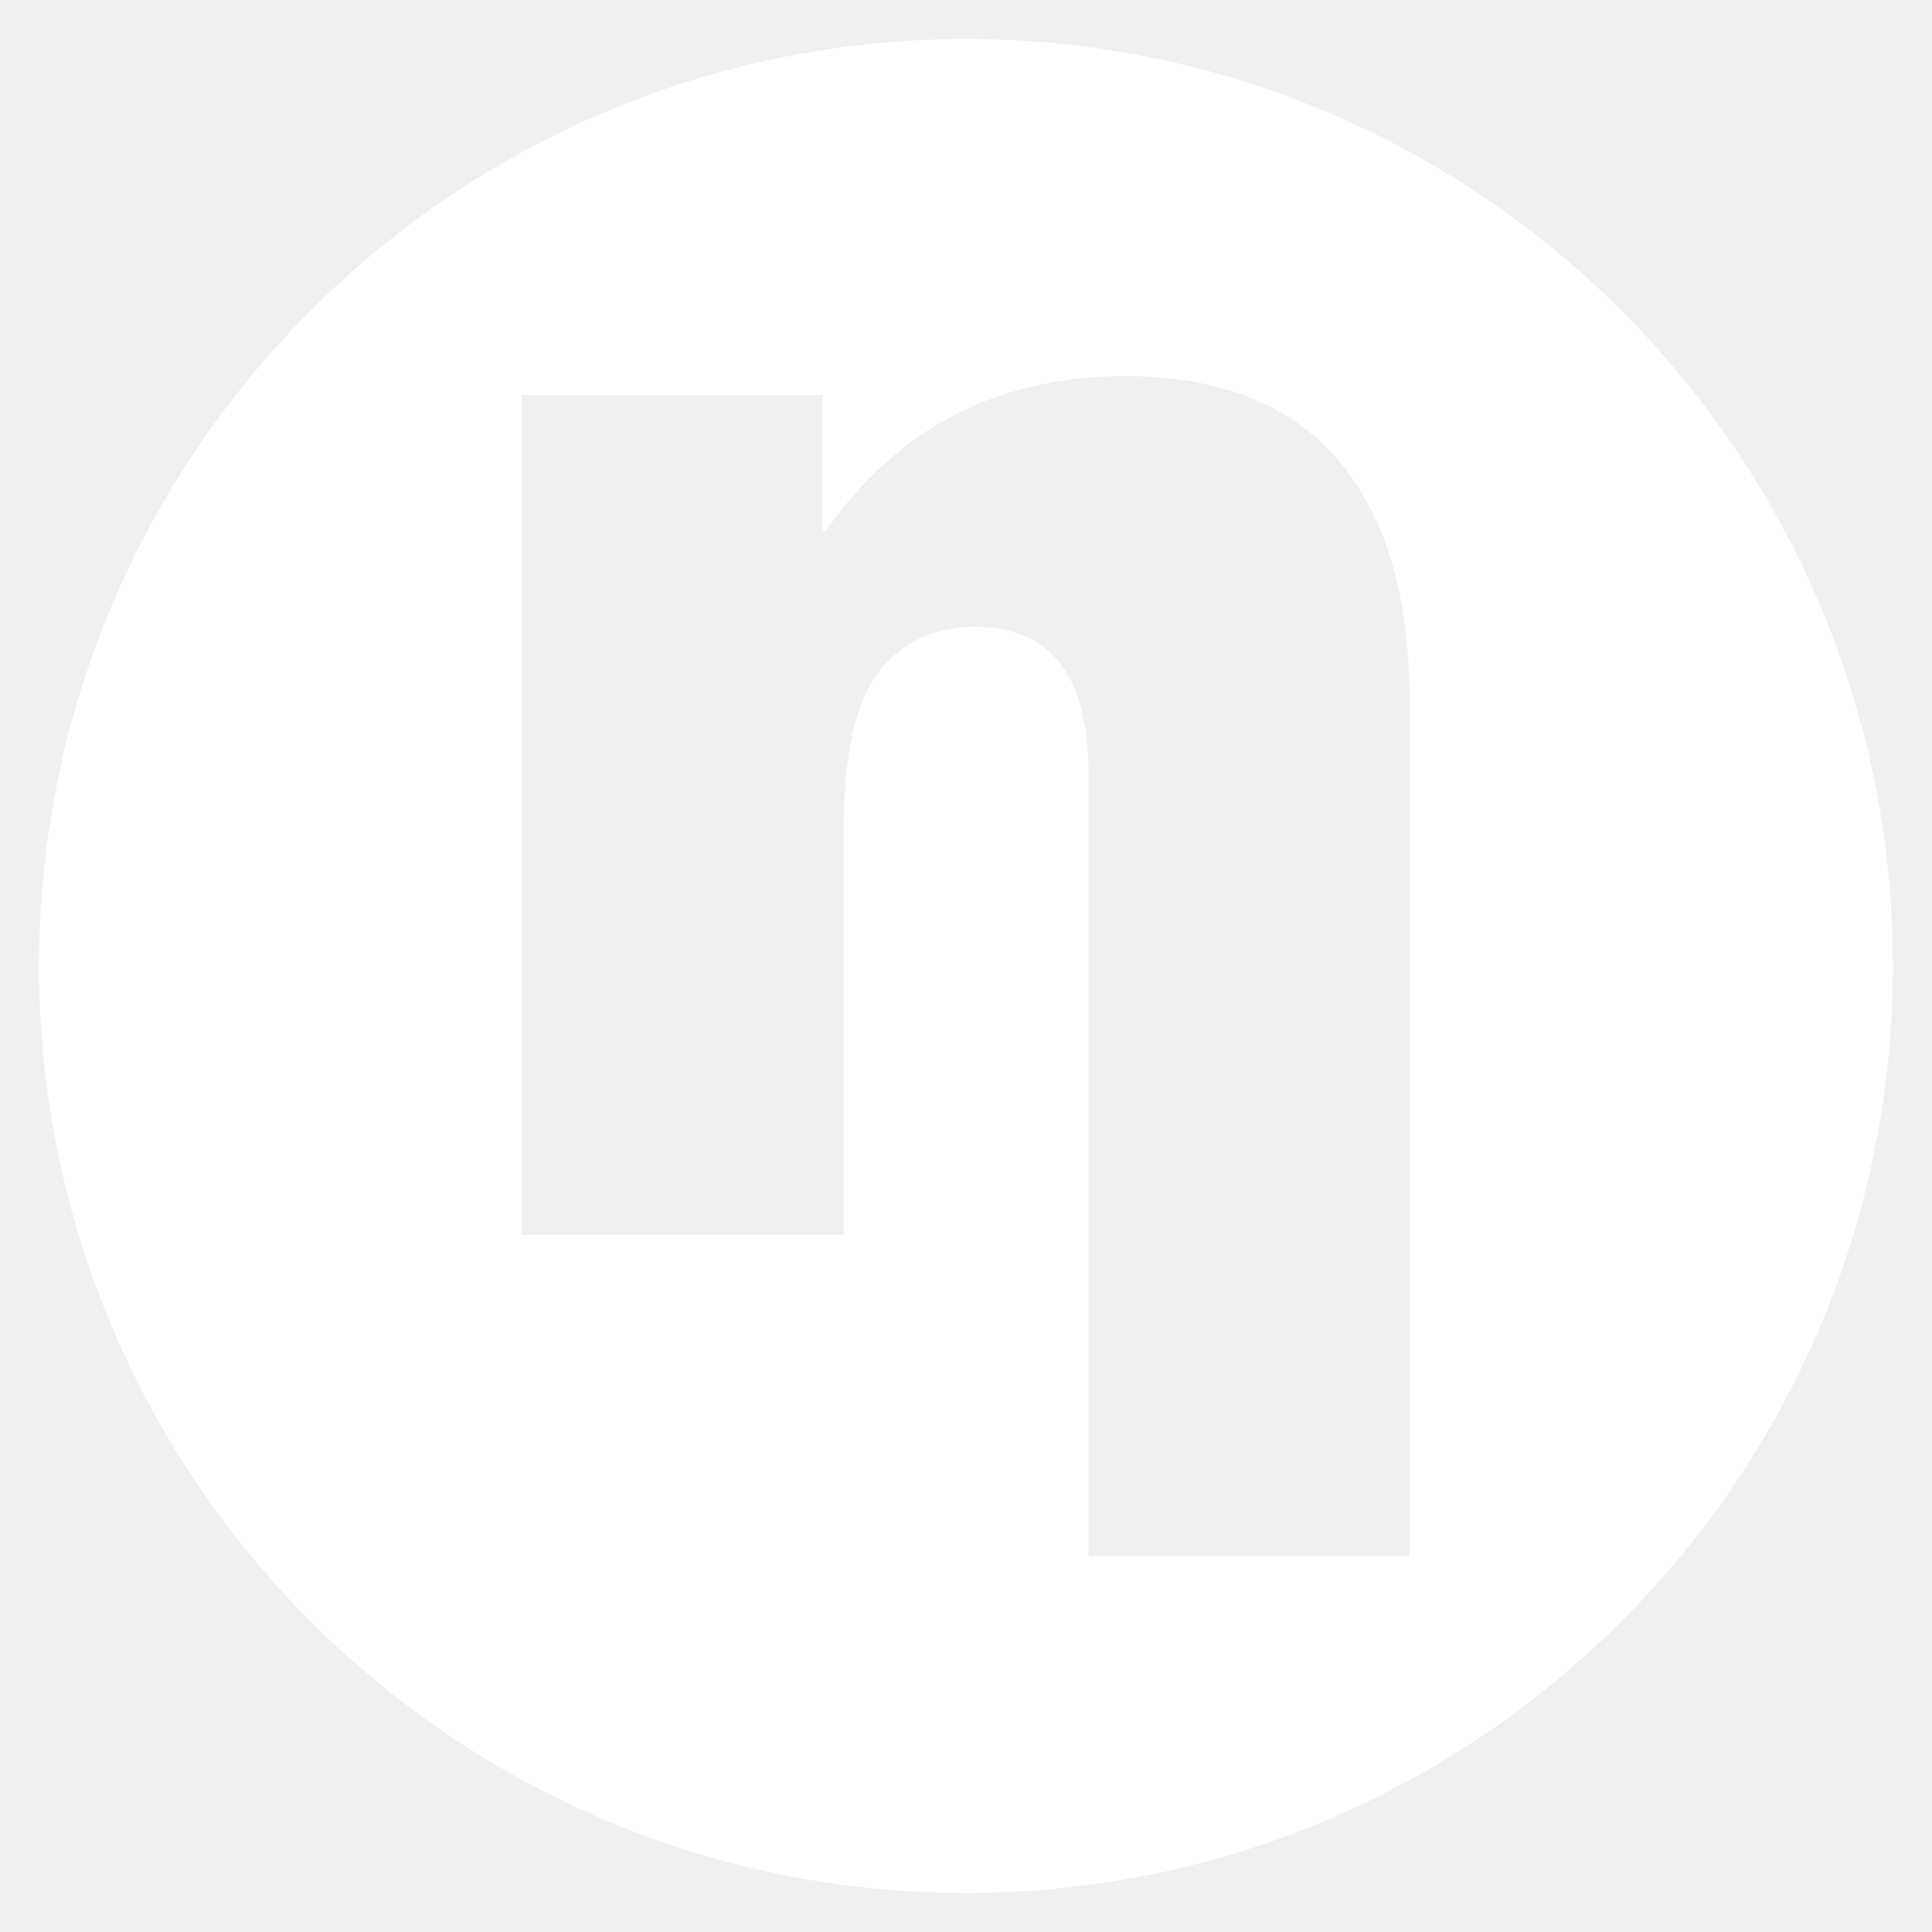
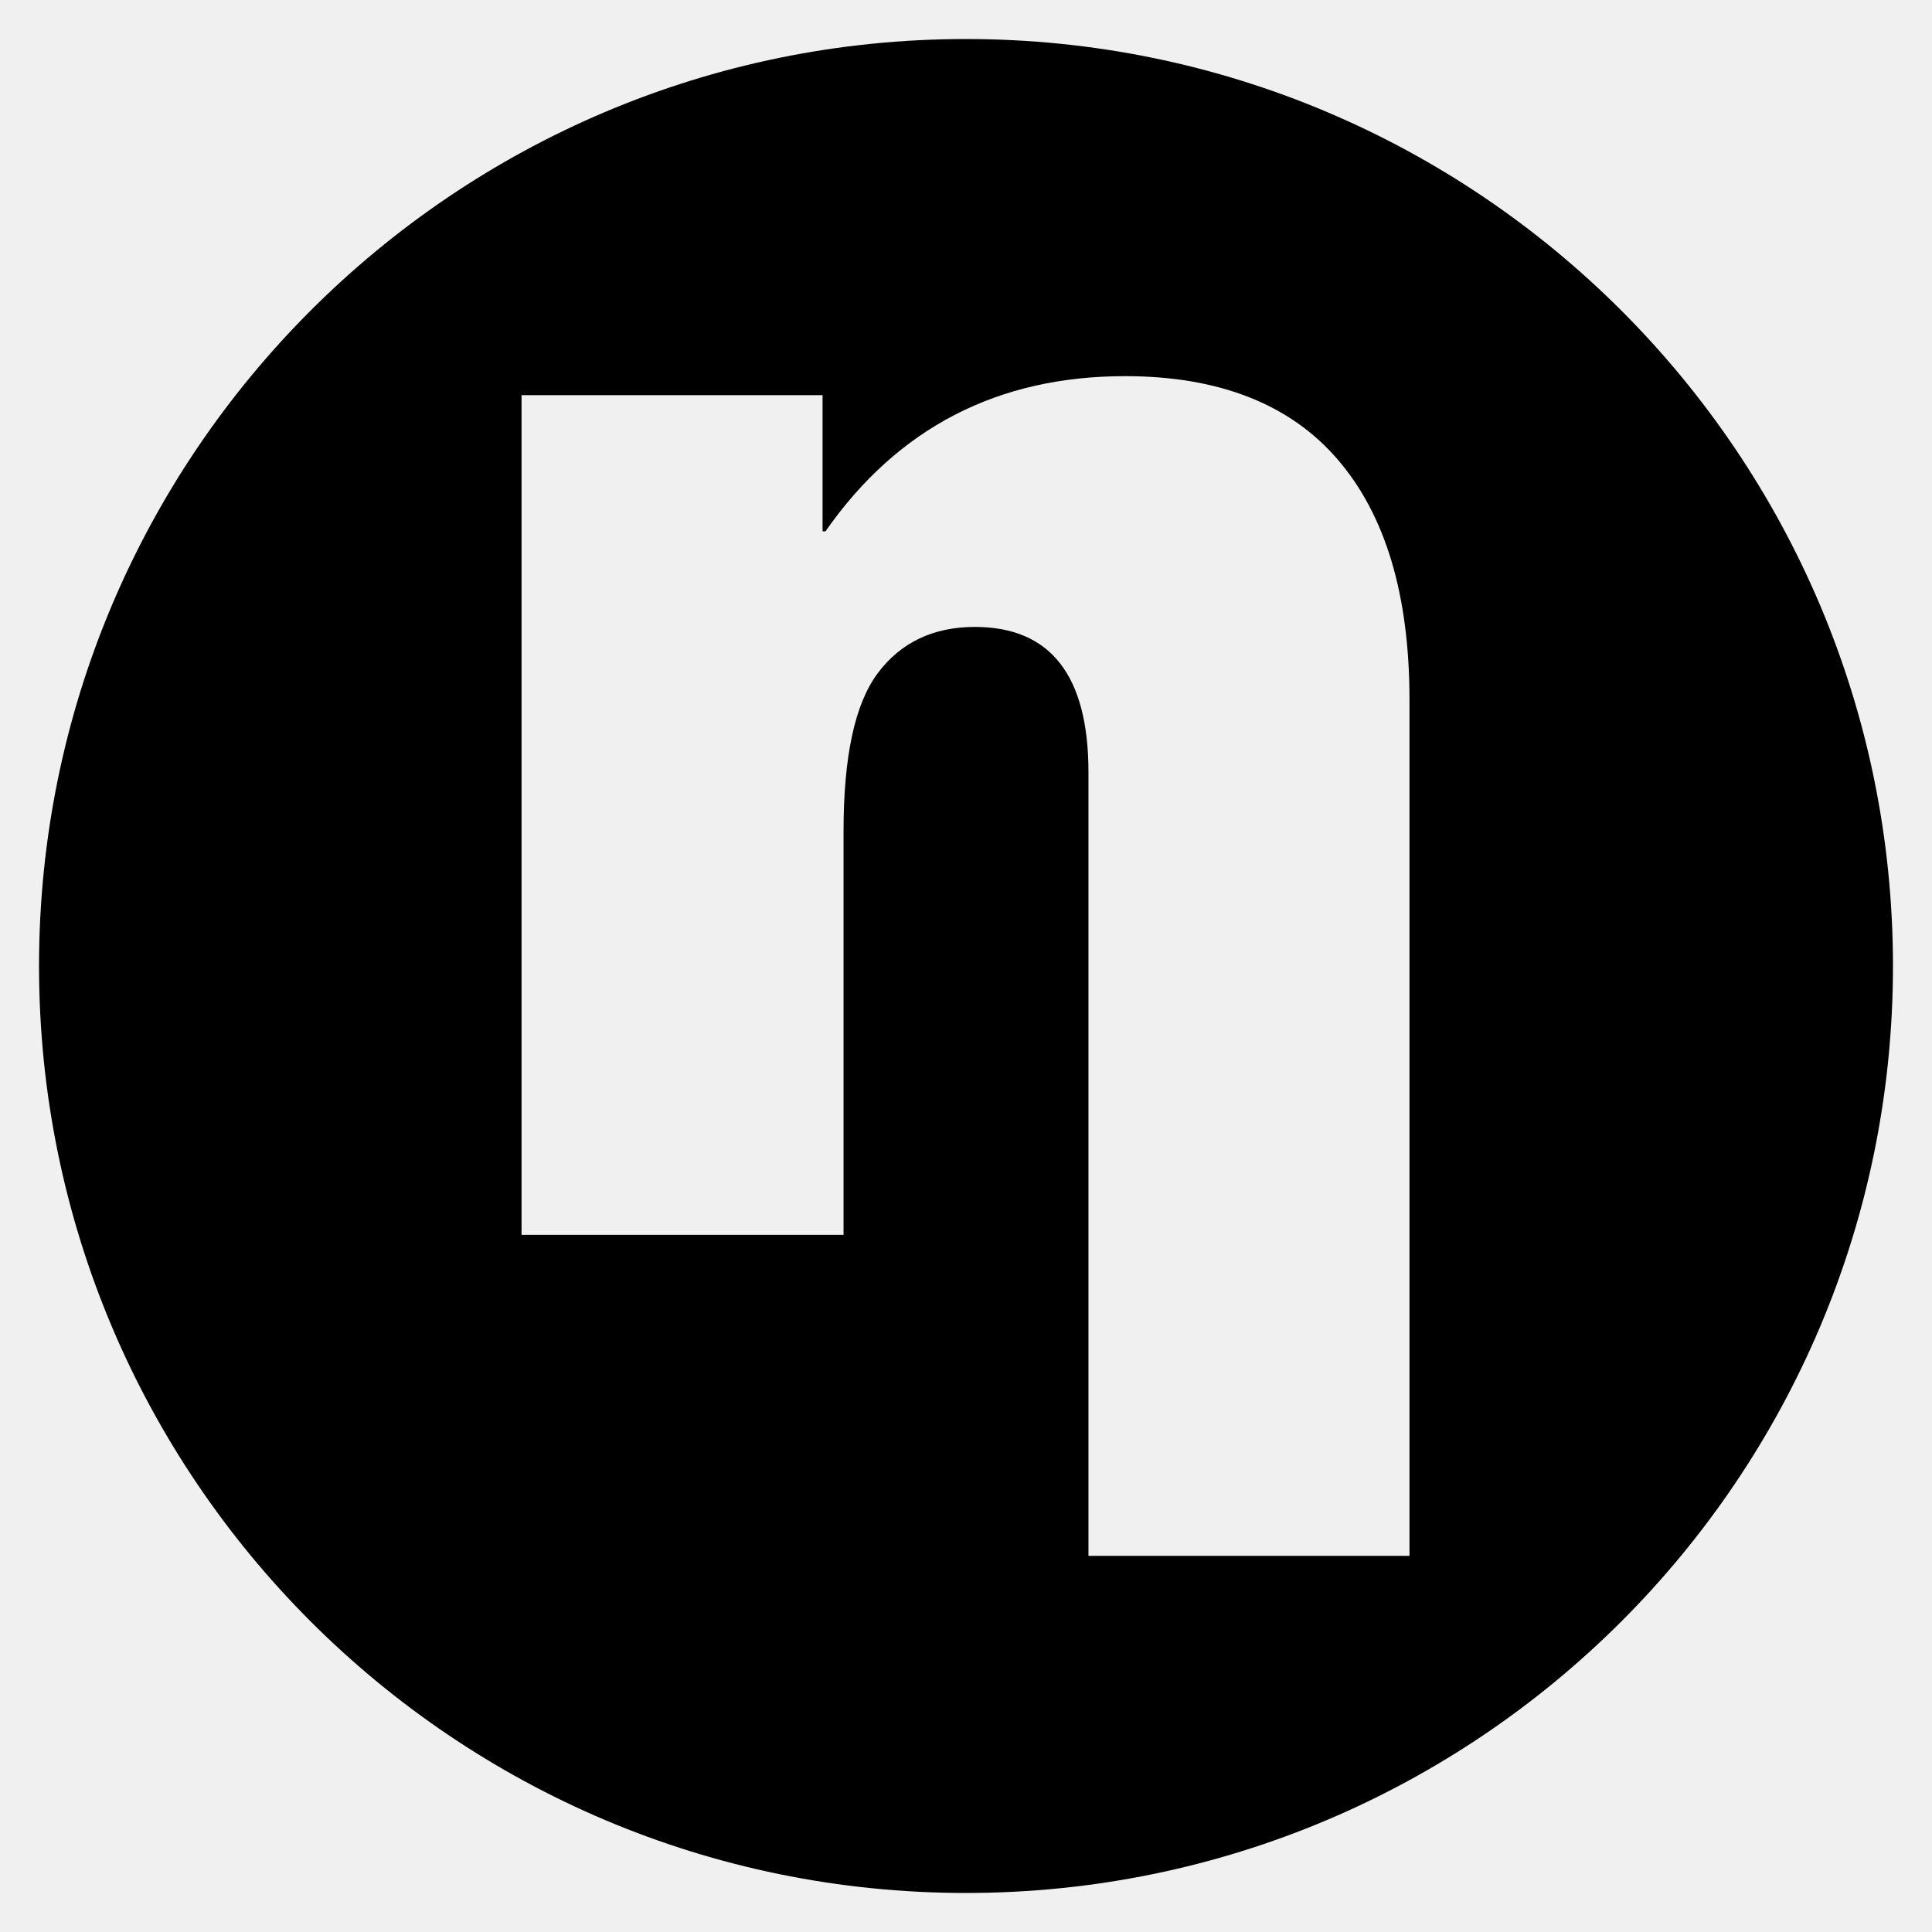
<svg xmlns="http://www.w3.org/2000/svg" version="1.1" id="Layer_1" x="0px" y="0px" viewBox="0 0 396 396" style="enable-background:new 0 0 396 396;" xml:space="preserve">
-   <style type="text/css">
- 	.st0{fill:#FFFFFF;}
- </style>
-   <path class="st0" d="M198,8C93.1,8,8,93.1,8,198s85.1,190,190,190s190-85.1,190-190S302.9,8,198,8z M289.1,318.9h-66V158.3  c0-19.9-7.8-29.8-23.3-29.8c-8.5,0-15.2,3.2-19.9,9.5c-4.7,6.3-7,17.1-7,32.4v82.7h-66V81h61.7v27.9h0.6  c14.8-21.2,35.3-31.8,61.4-31.8c19.2,0,33.8,5.7,43.6,17.1c9.8,11.4,14.7,27.8,14.7,49.2V318.9z" />
+   <path d="M198,8C93.1,8,8,93.1,8,198s85.1,190,190,190s190-85.1,190-190S302.9,8,198,8z M289.1,318.9h-66V158.3  c0-19.9-7.8-29.8-23.3-29.8c-8.5,0-15.2,3.2-19.9,9.5s-7,17.1-7,32.4v82.7h-66V81h61.7v27.9h0.6c14.8-21.2,35.3-31.8,61.4-31.8  c19.2,0,33.8,5.7,43.6,17.1c9.8,11.4,14.7,27.8,14.7,49.2v175.5H289.1z" />
</svg>
